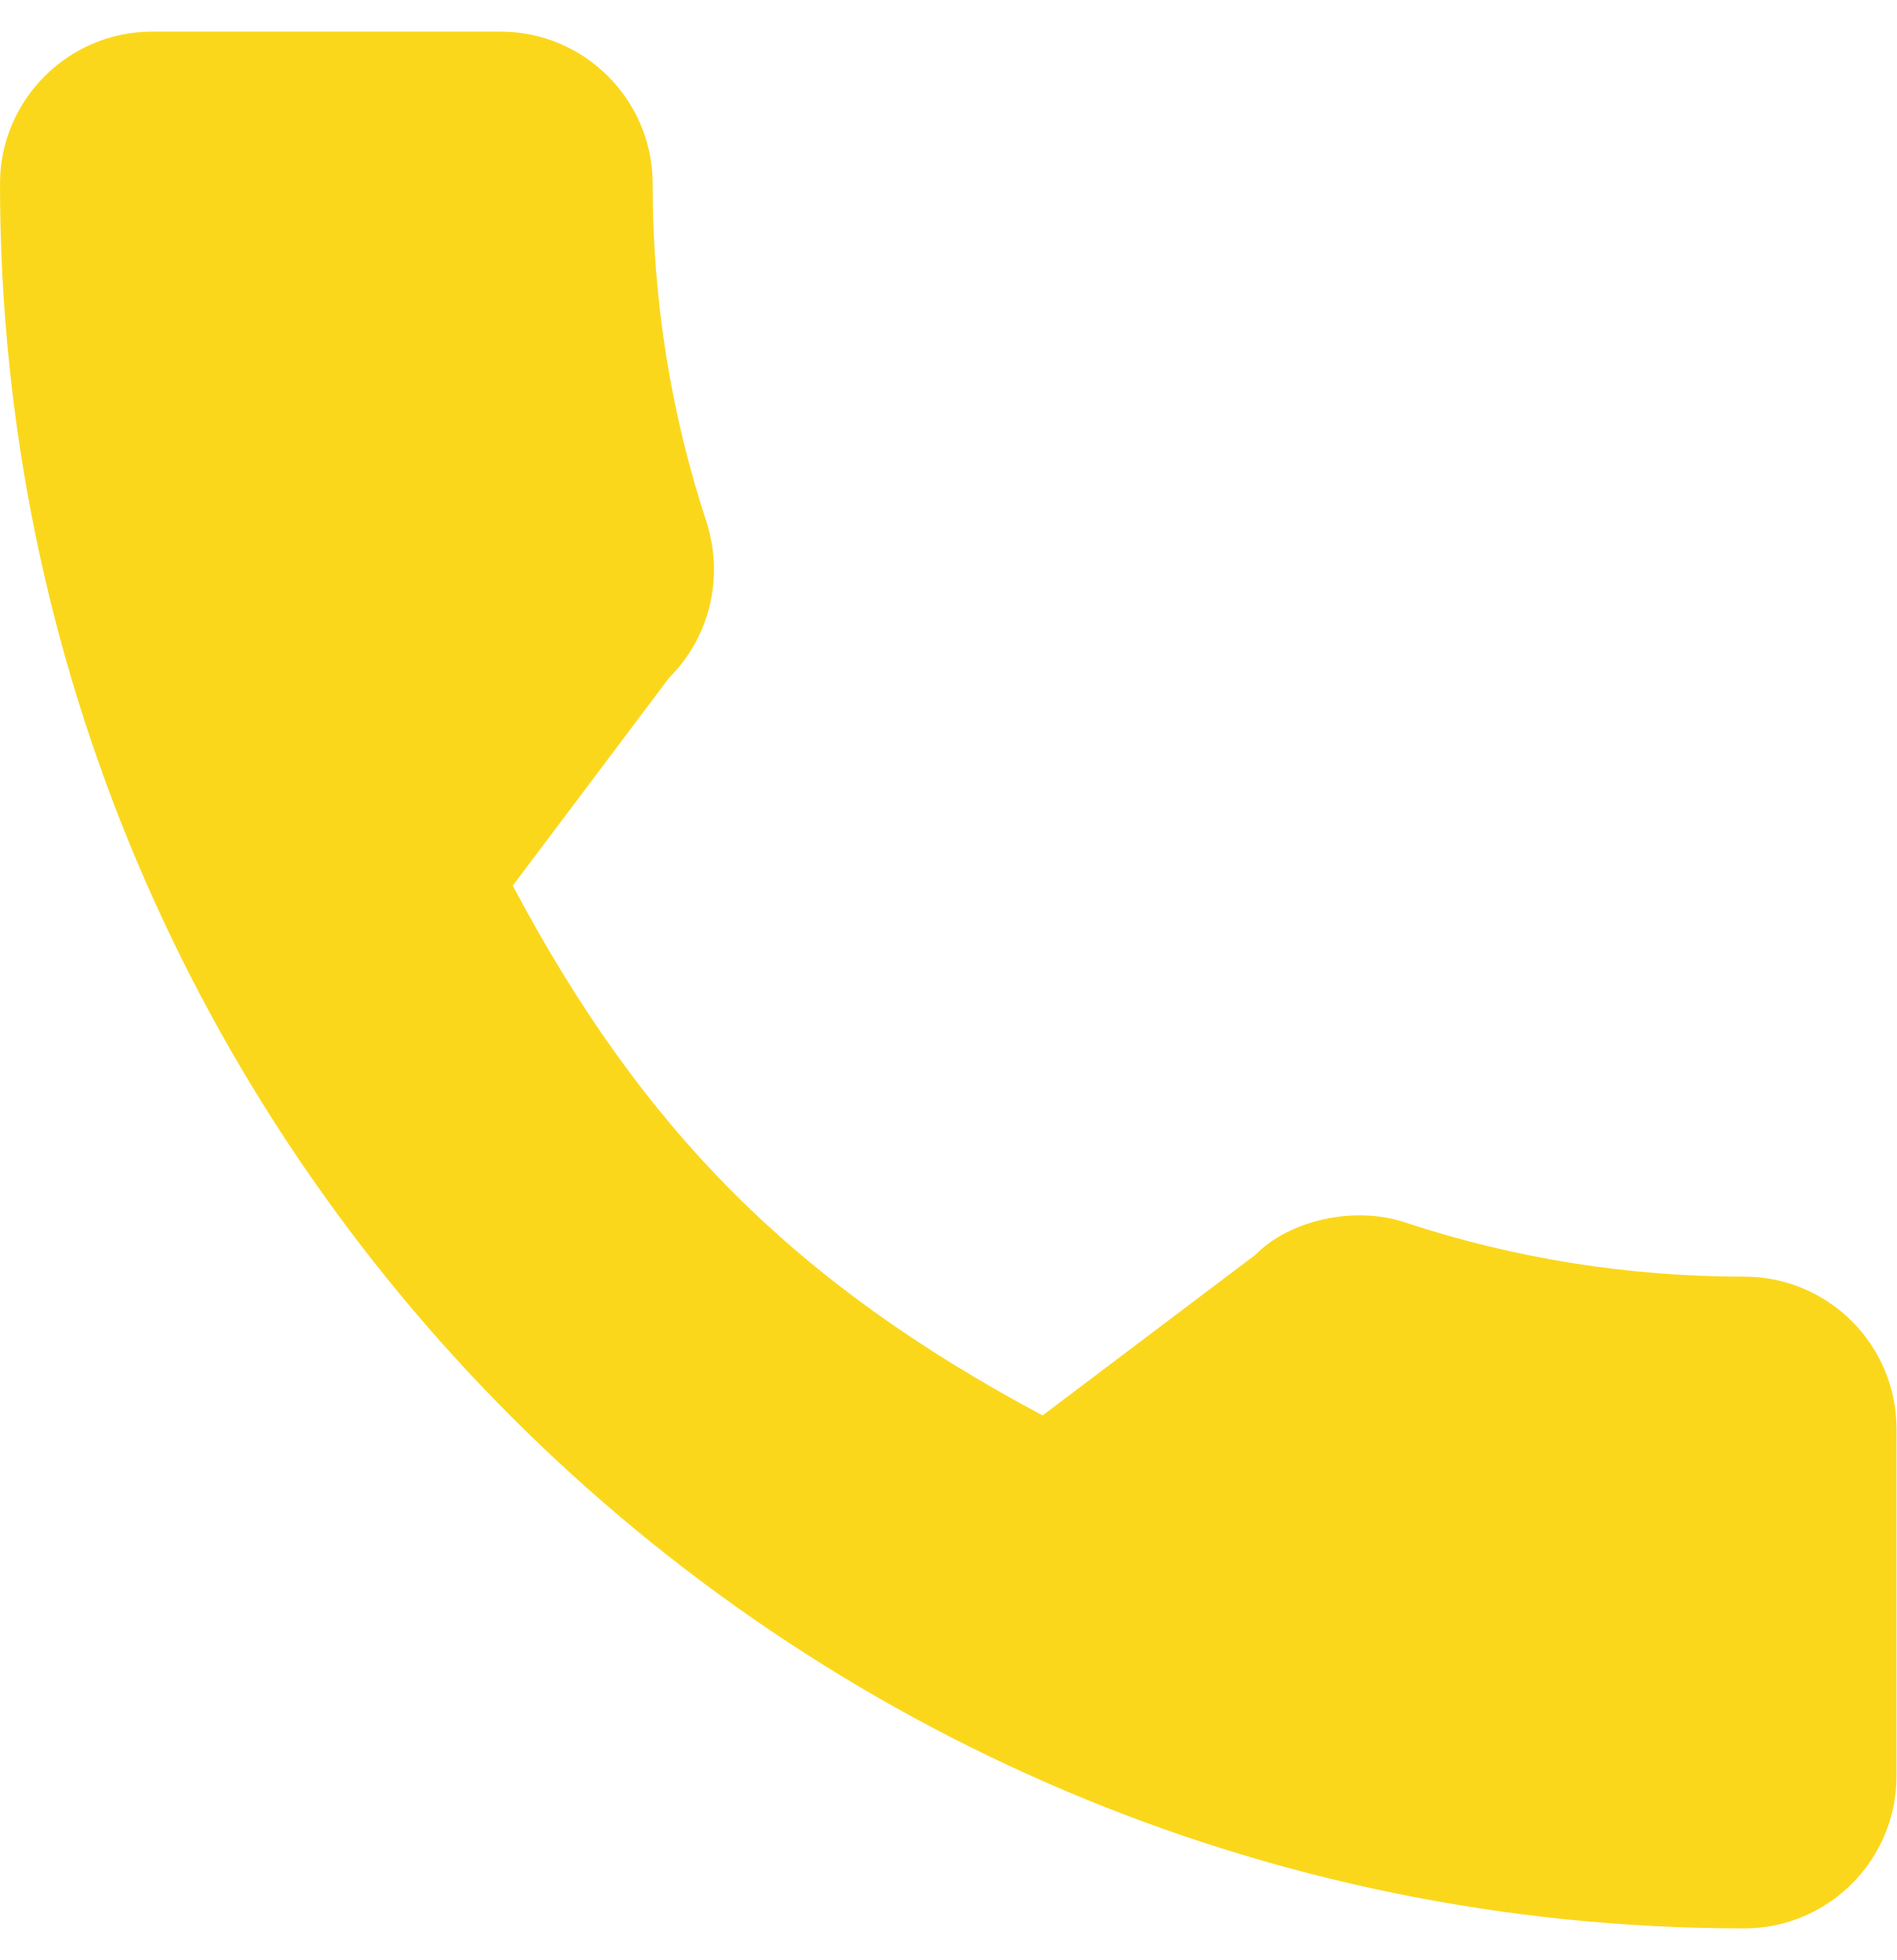
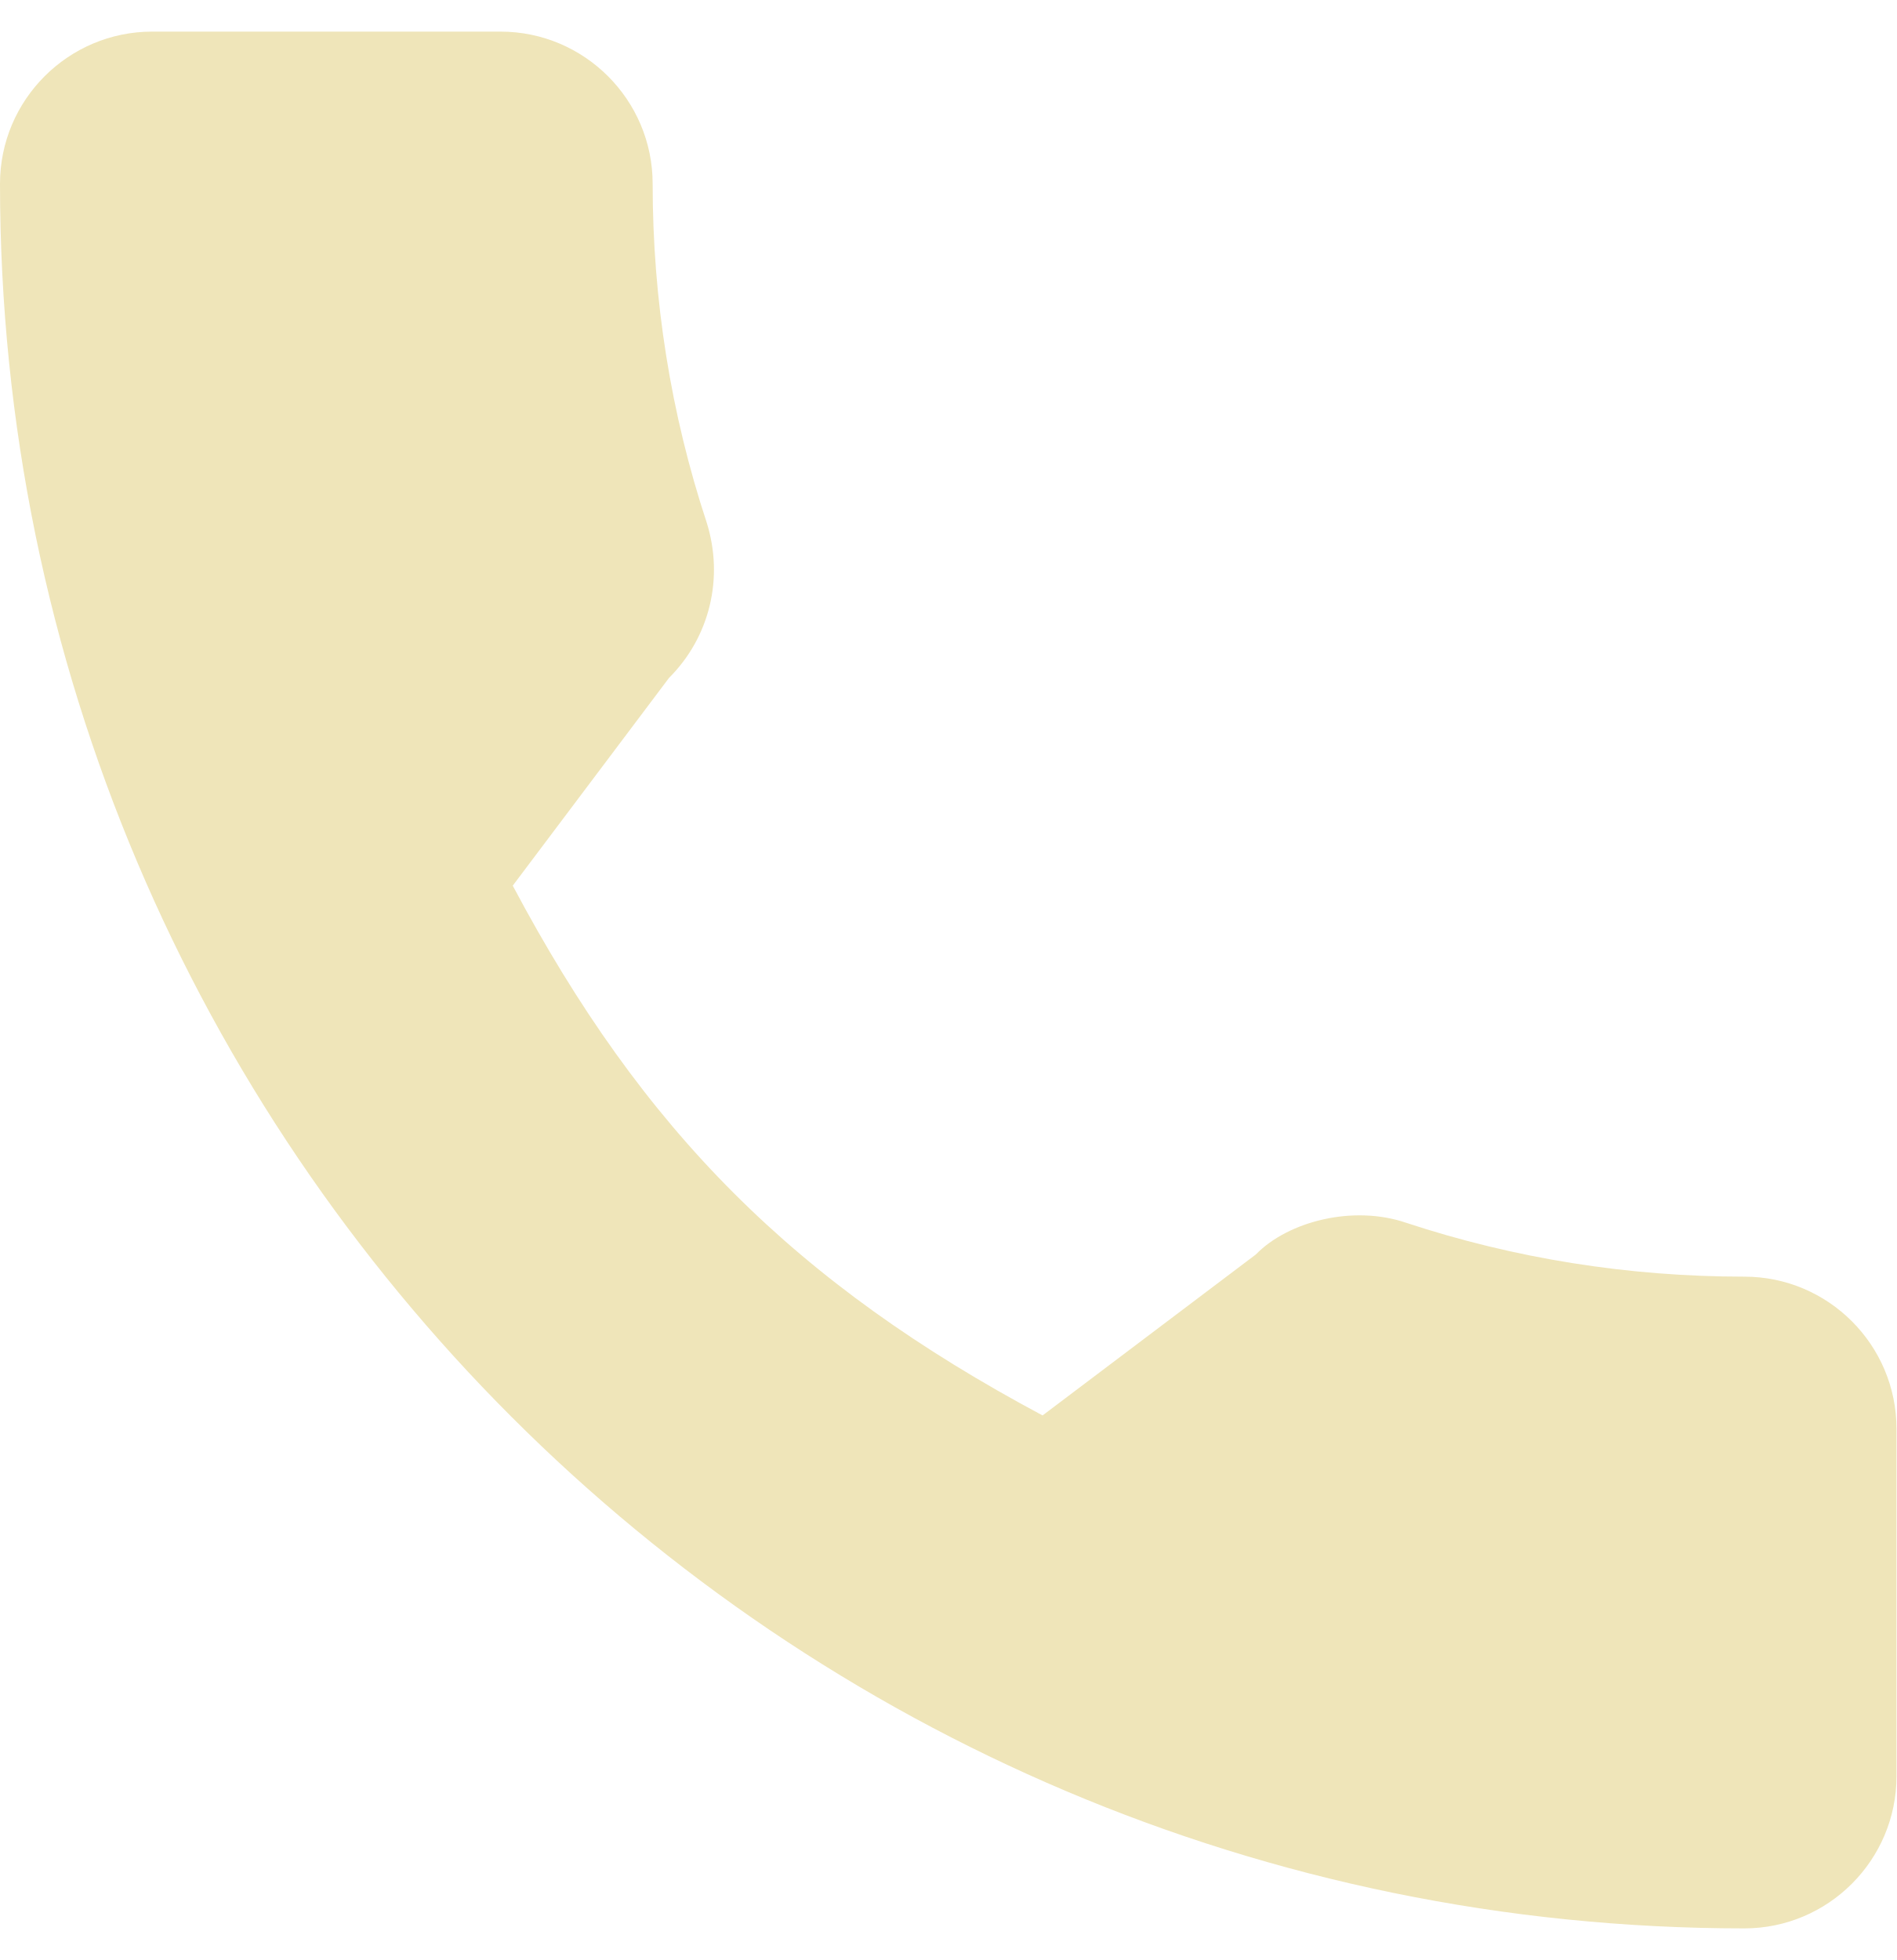
<svg xmlns="http://www.w3.org/2000/svg" width="30" height="31" viewBox="0 0 30 31" fill="none">
-   <path d="M27.593 20.192C25.756 20.192 23.953 19.904 22.244 19.34C21.406 19.054 20.377 19.316 19.866 19.841L16.492 22.387C12.581 20.299 10.171 17.89 8.111 14.008L10.583 10.722C11.225 10.081 11.455 9.144 11.179 8.265C10.612 6.547 10.324 4.745 10.324 2.907C10.324 1.58 9.244 0.5 7.917 0.5H2.407C1.08 0.5 0 1.58 0 2.907C0 18.122 12.378 30.5 27.593 30.5C28.92 30.5 30 29.42 30 28.093V22.599C30 21.271 28.92 20.192 27.593 20.192Z" fill="#FBD71C" />
+   <path d="M27.593 20.192C25.756 20.192 23.953 19.904 22.244 19.34C21.406 19.054 20.377 19.316 19.866 19.841L16.492 22.387C12.581 20.299 10.171 17.89 8.111 14.008L10.583 10.722C11.225 10.081 11.455 9.144 11.179 8.265C10.612 6.547 10.324 4.745 10.324 2.907C10.324 1.58 9.244 0.5 7.917 0.5H2.407C1.08 0.5 0 1.58 0 2.907C0 18.122 12.378 30.5 27.593 30.5C28.92 30.5 30 29.42 30 28.093V22.599C30 21.271 28.92 20.192 27.593 20.192Z" fill="#efe5b9" />
</svg>
